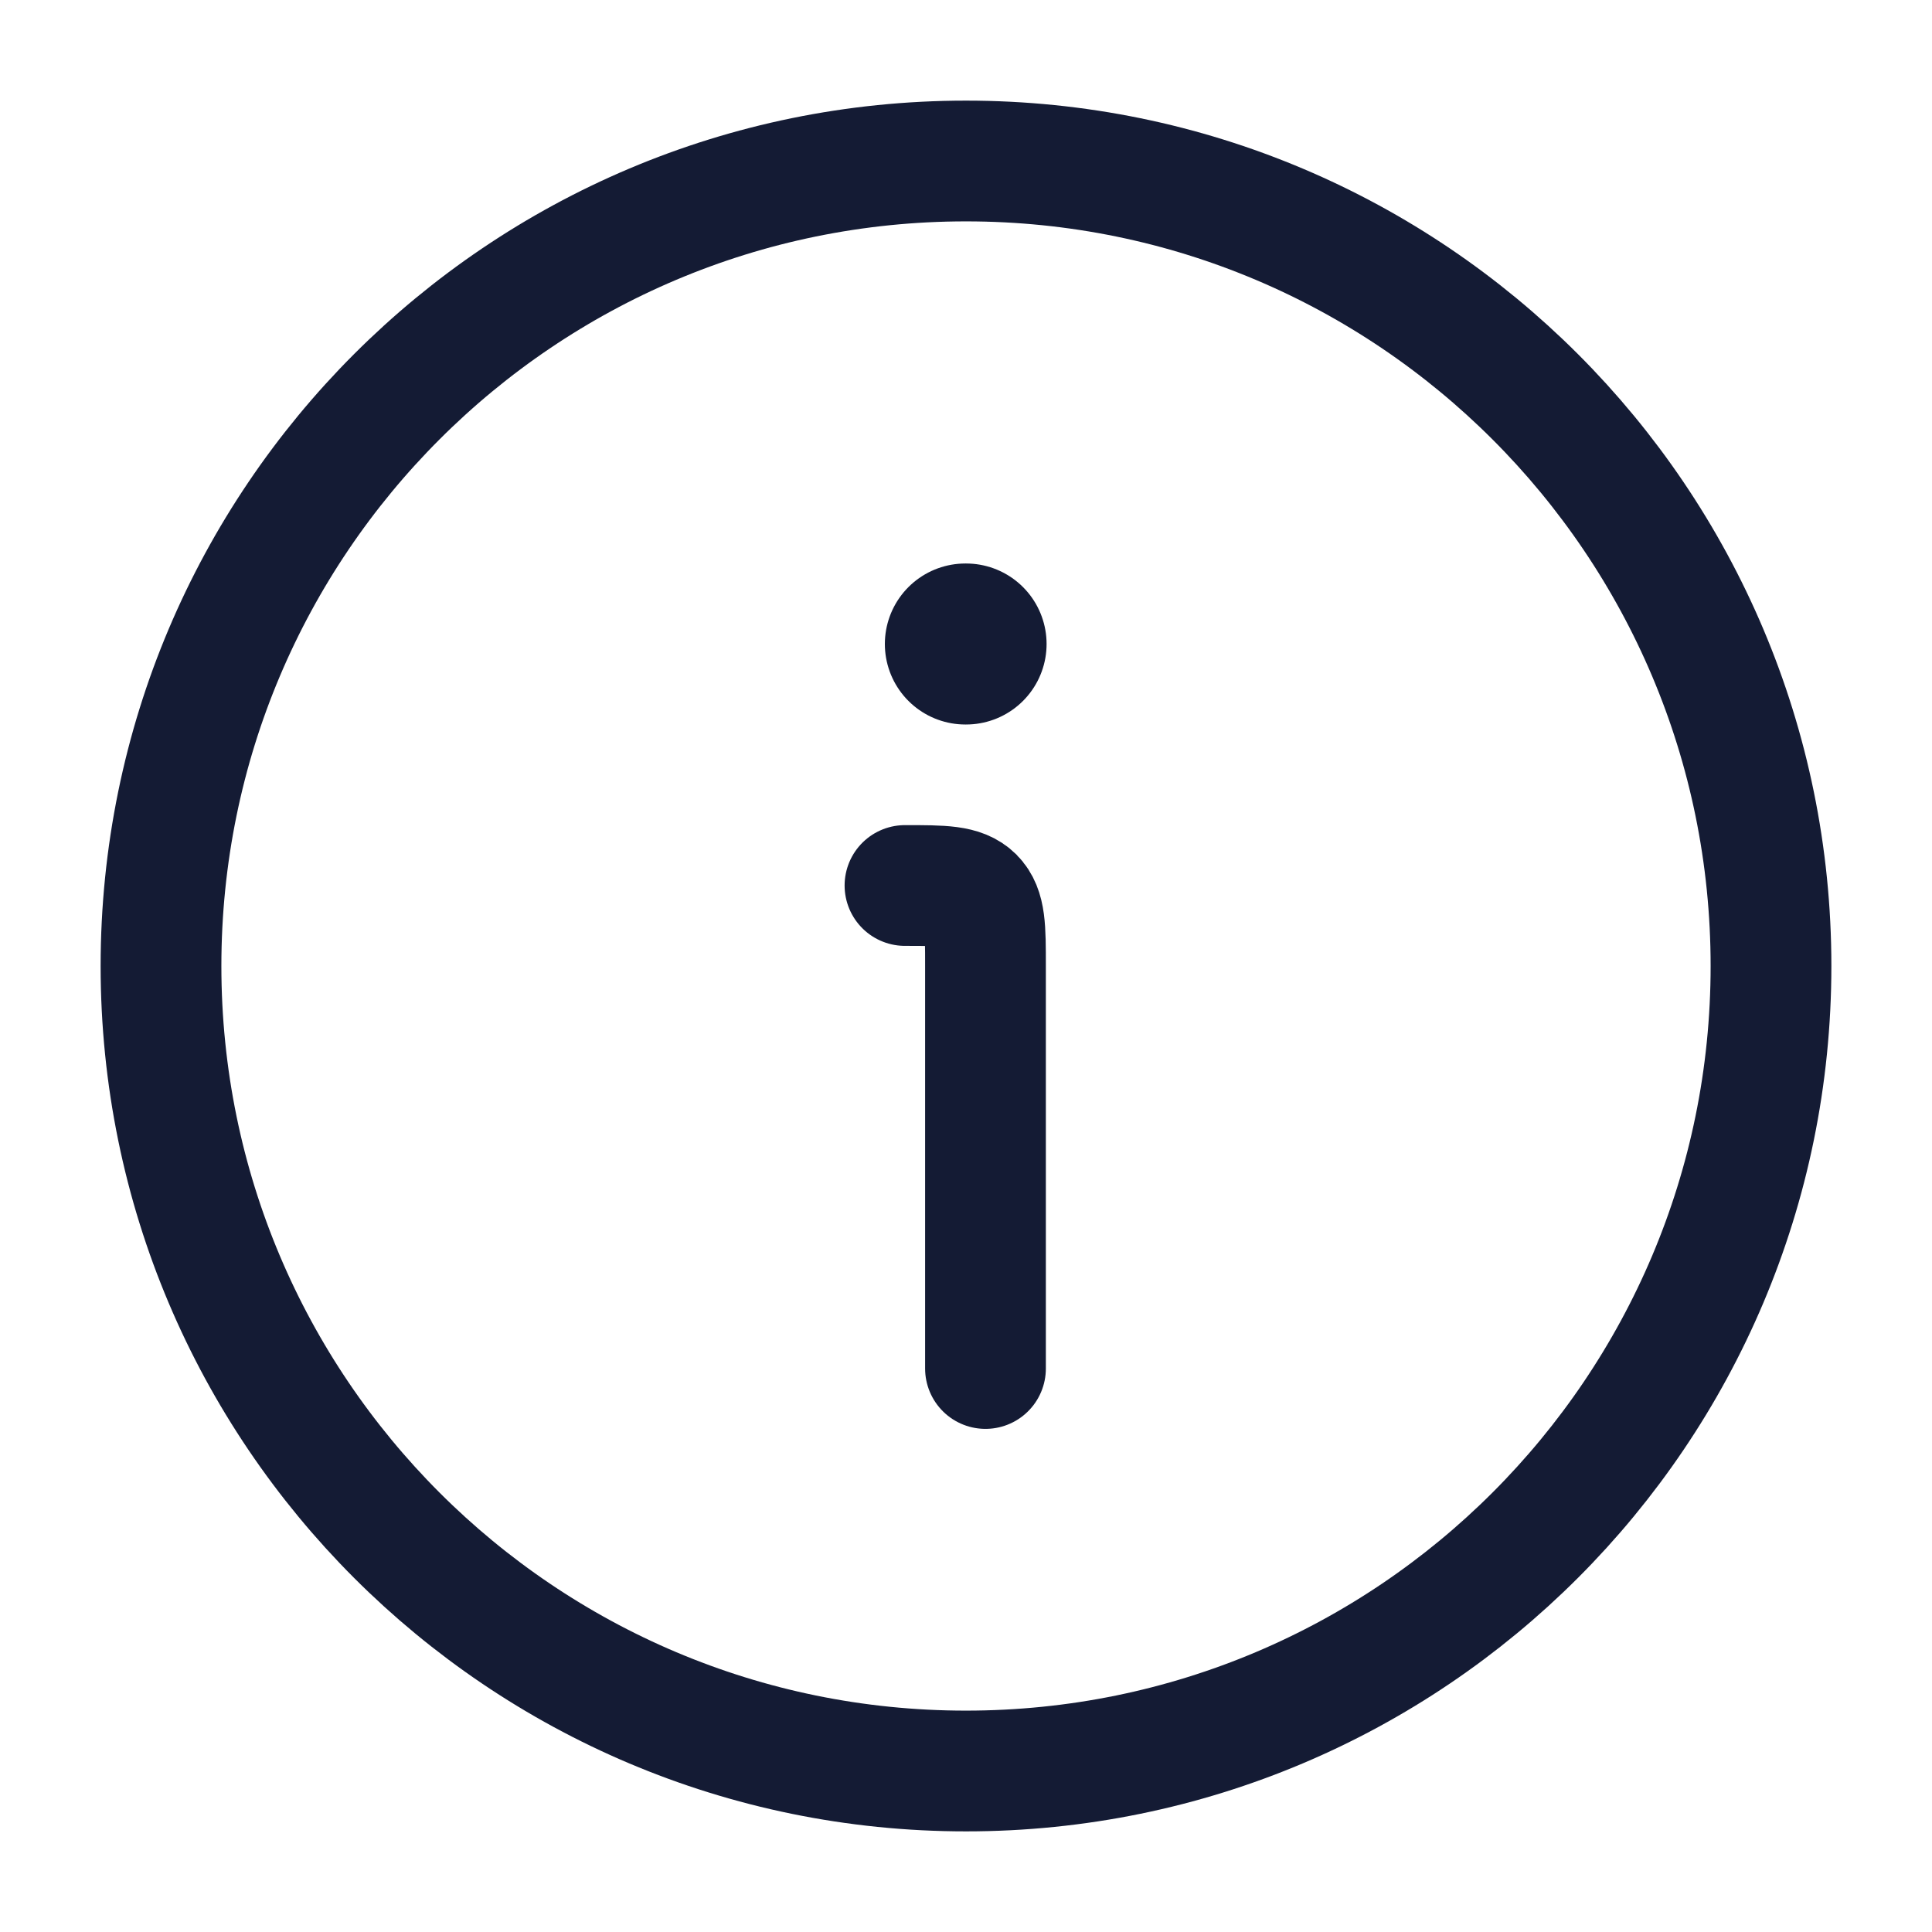
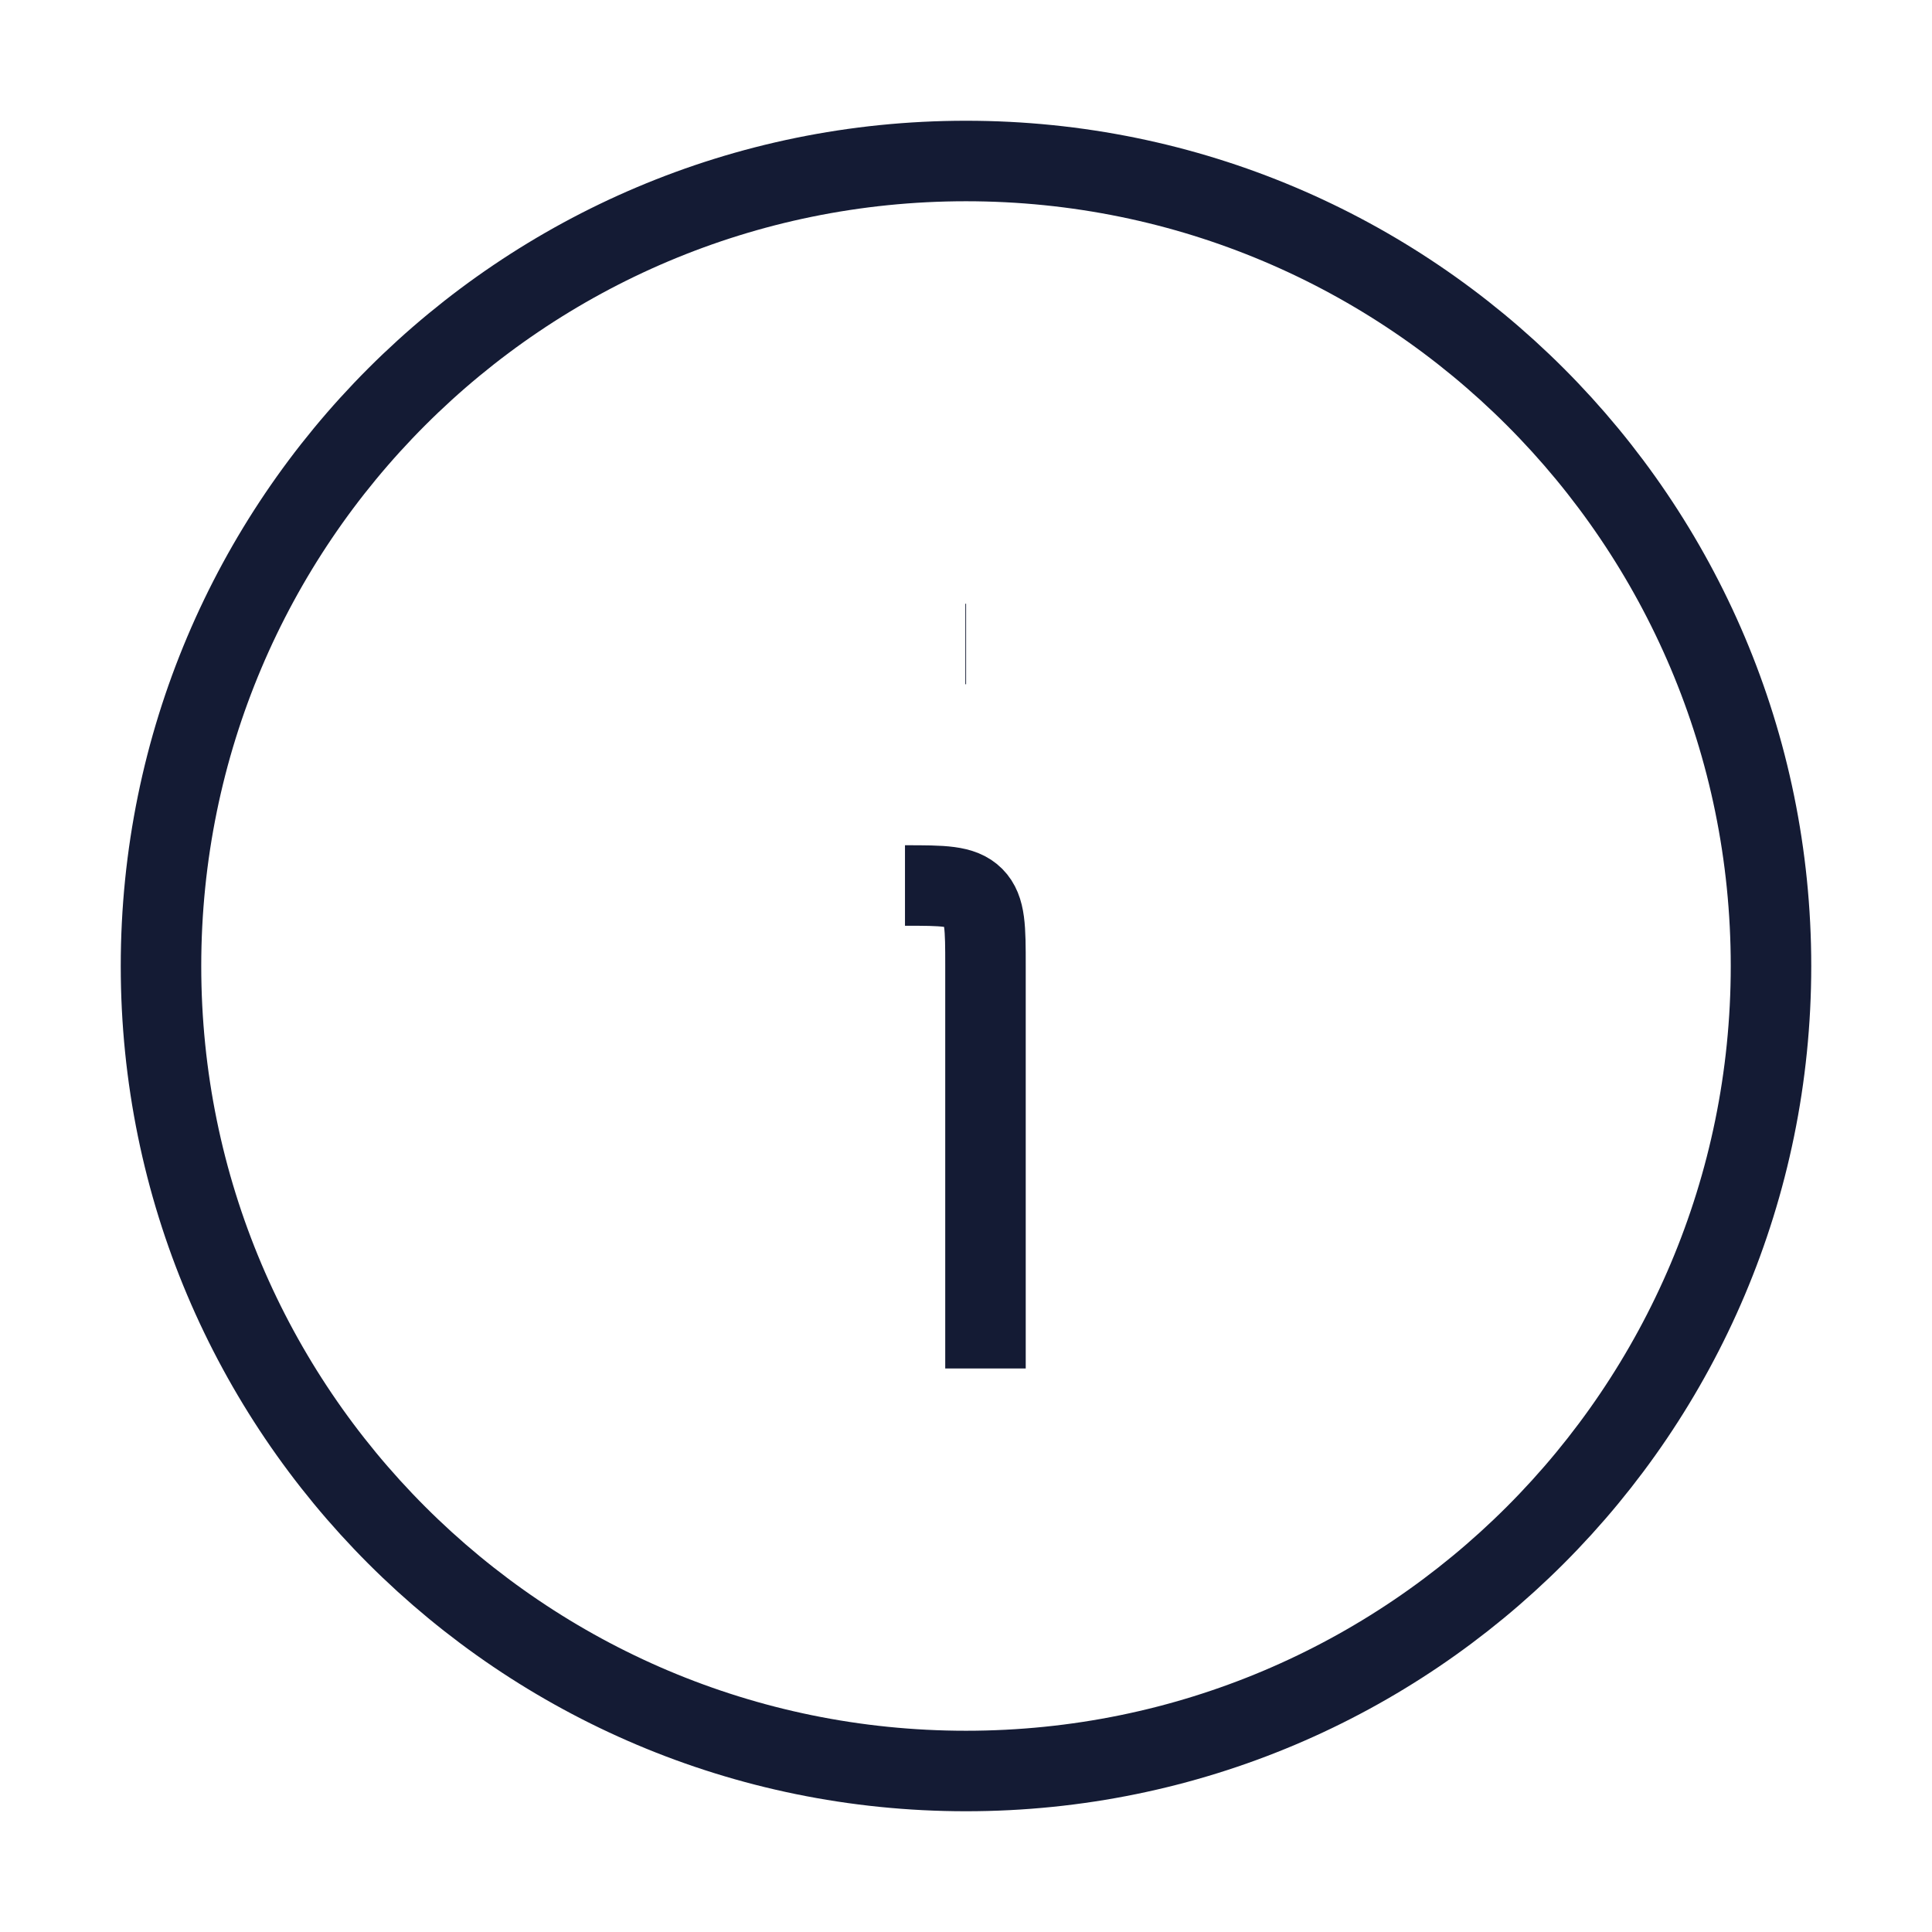
<svg xmlns="http://www.w3.org/2000/svg" width="24" height="24" viewBox="0 0 24 24" fill="none">
-   <path d="M22 12C22 6.477 17.523 2 12 2C6.477 2 2 6.477 2 12C2 17.523 6.477 22 12 22C17.523 22 22 17.523 22 12Z" stroke="#141B34" stroke-width="1.5" />
-   <path d="M12.242 17V12C12.242 11.529 12.242 11.293 12.096 11.146C11.949 11 11.714 11 11.242 11" stroke="#141B34" stroke-width="1.5" stroke-linecap="round" stroke-linejoin="round" />
-   <path d="M11.992 8H12.001" stroke="#141B34" stroke-width="2" stroke-linecap="round" stroke-linejoin="round" />
+   <path d="M22 12C22 6.477 17.523 2 12 2C6.477 2 2 6.477 2 12C2 17.523 6.477 22 12 22C17.523 22 22 17.523 22 12Z" stroke="#141B34" strokeWidth="1.5" />
+   <path d="M12.242 17V12C12.242 11.529 12.242 11.293 12.096 11.146C11.949 11 11.714 11 11.242 11" stroke="#141B34" strokeWidth="1.5" strokeLinecap="round" strokeLinejoin="round" />
+   <path d="M11.992 8H12.001" stroke="#141B34" strokeWidth="2" strokeLinecap="round" strokeLinejoin="round" />
</svg>
